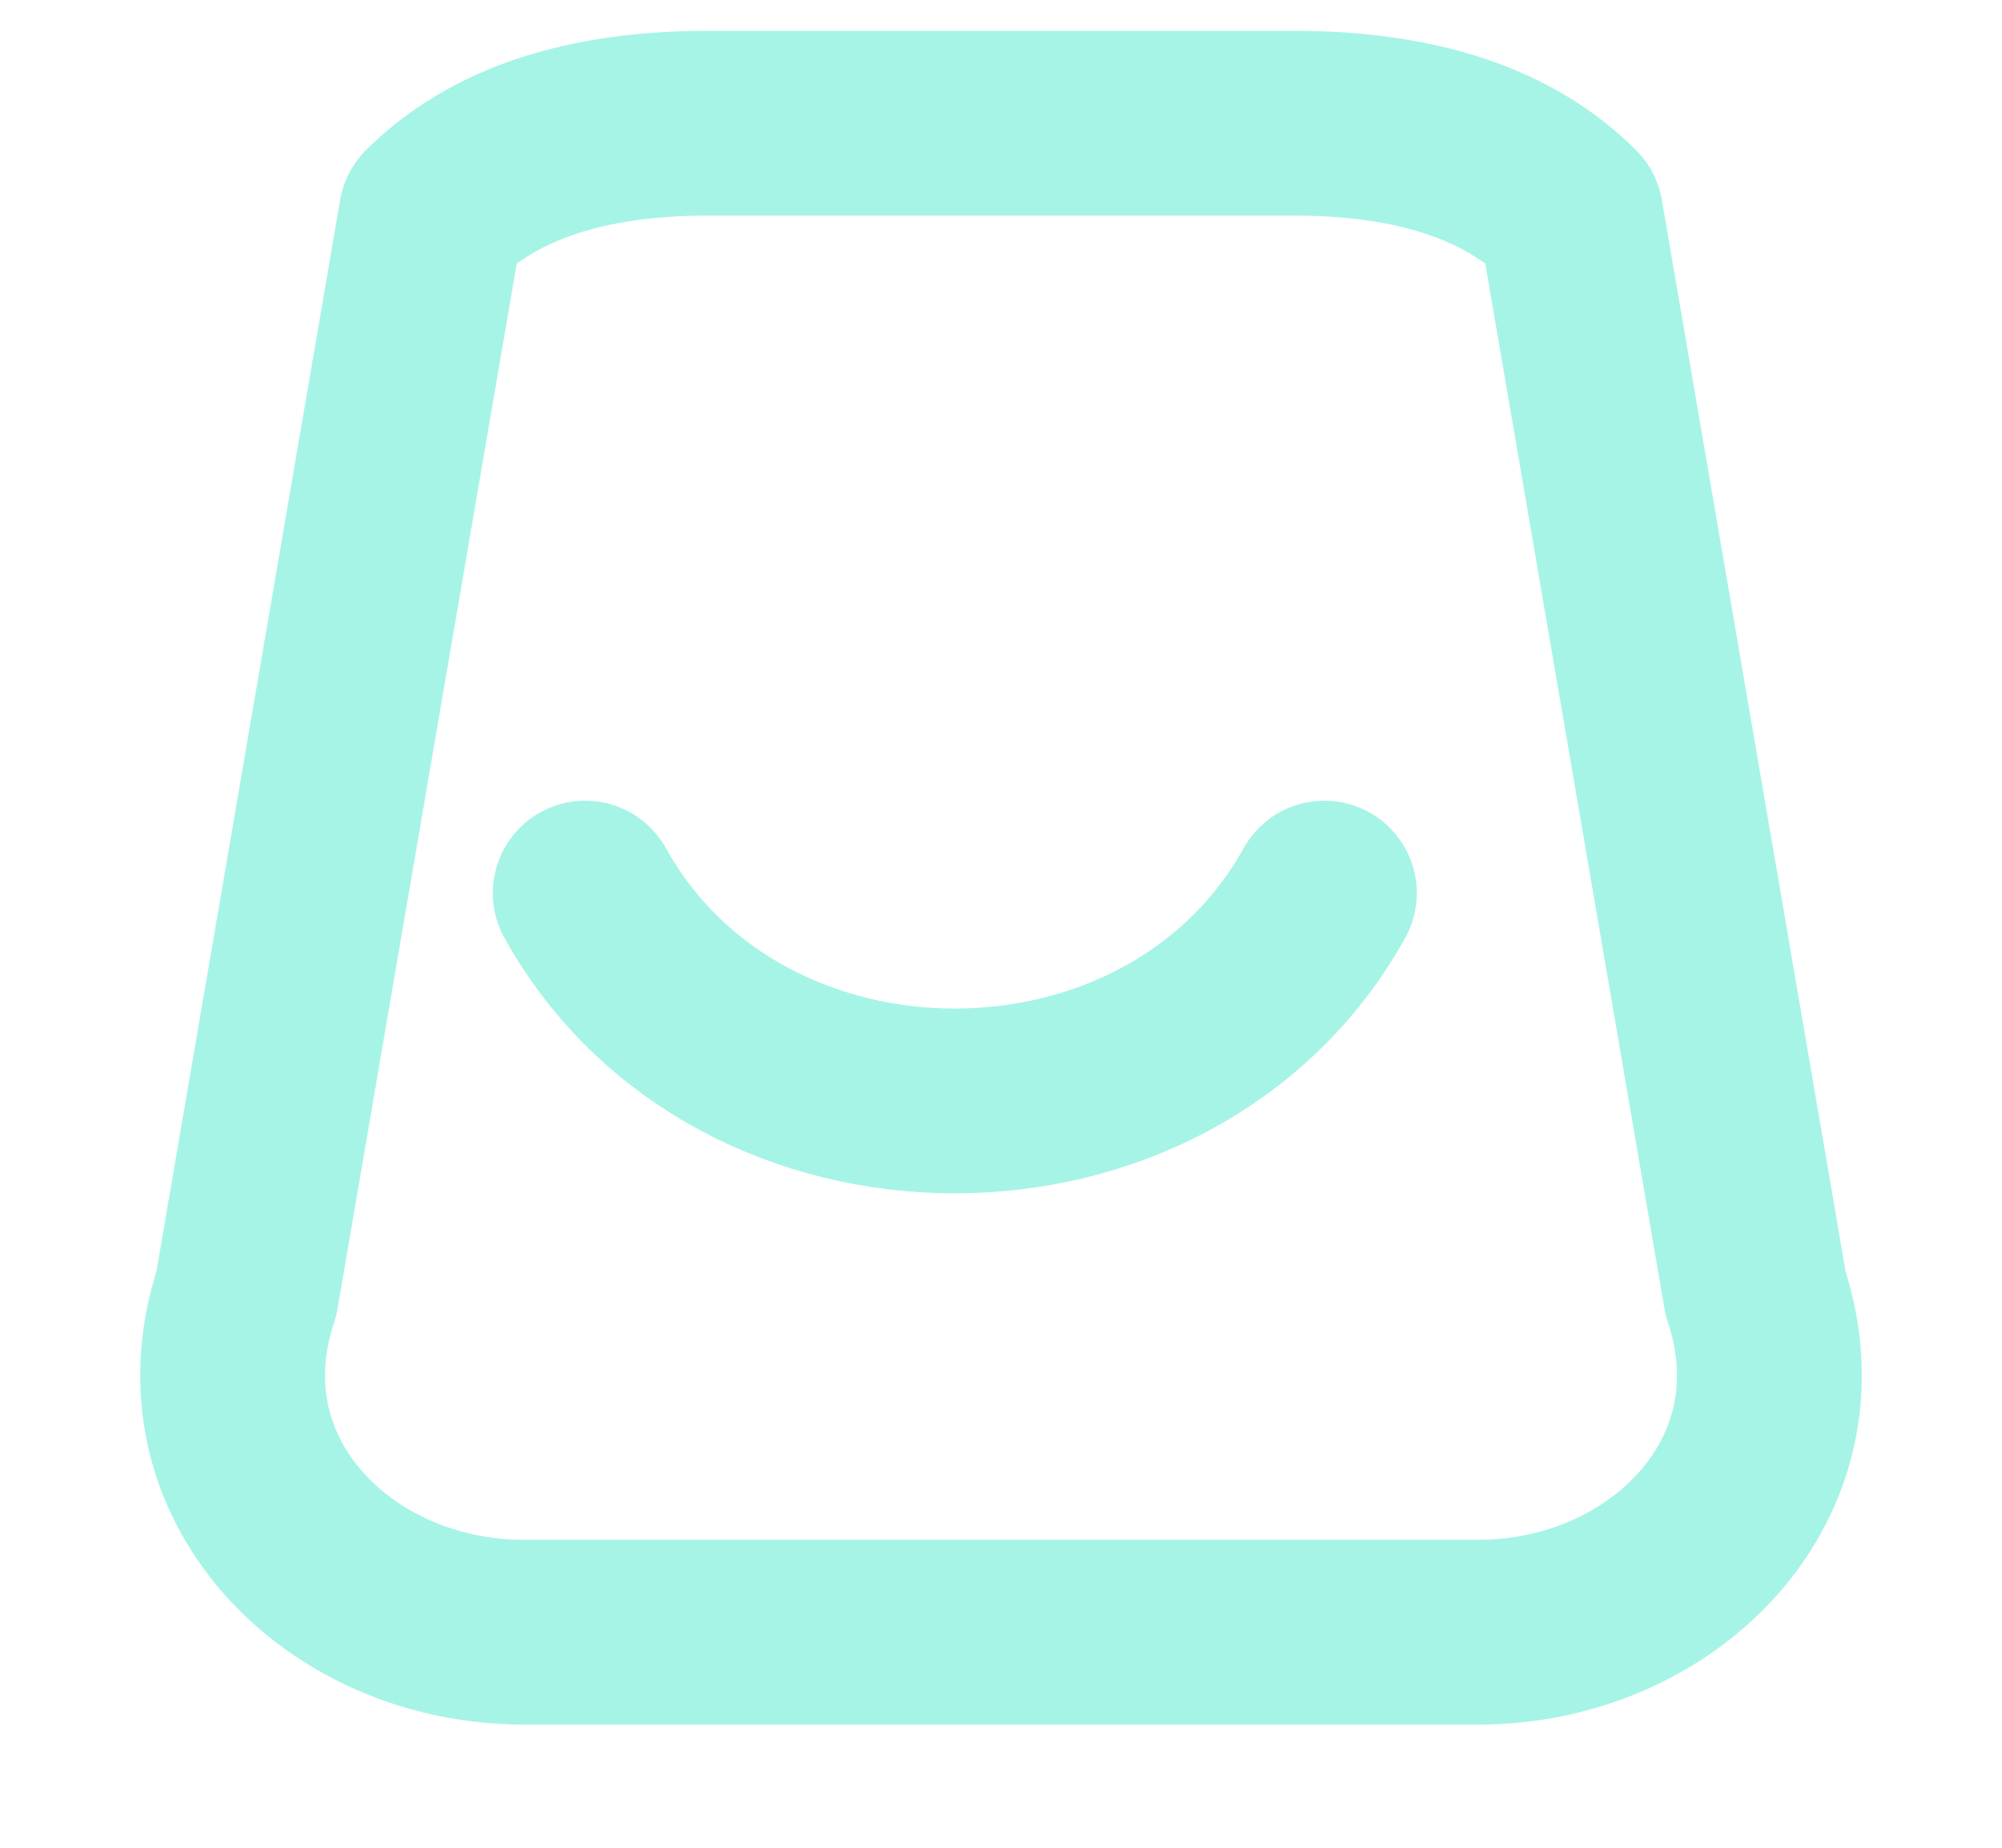
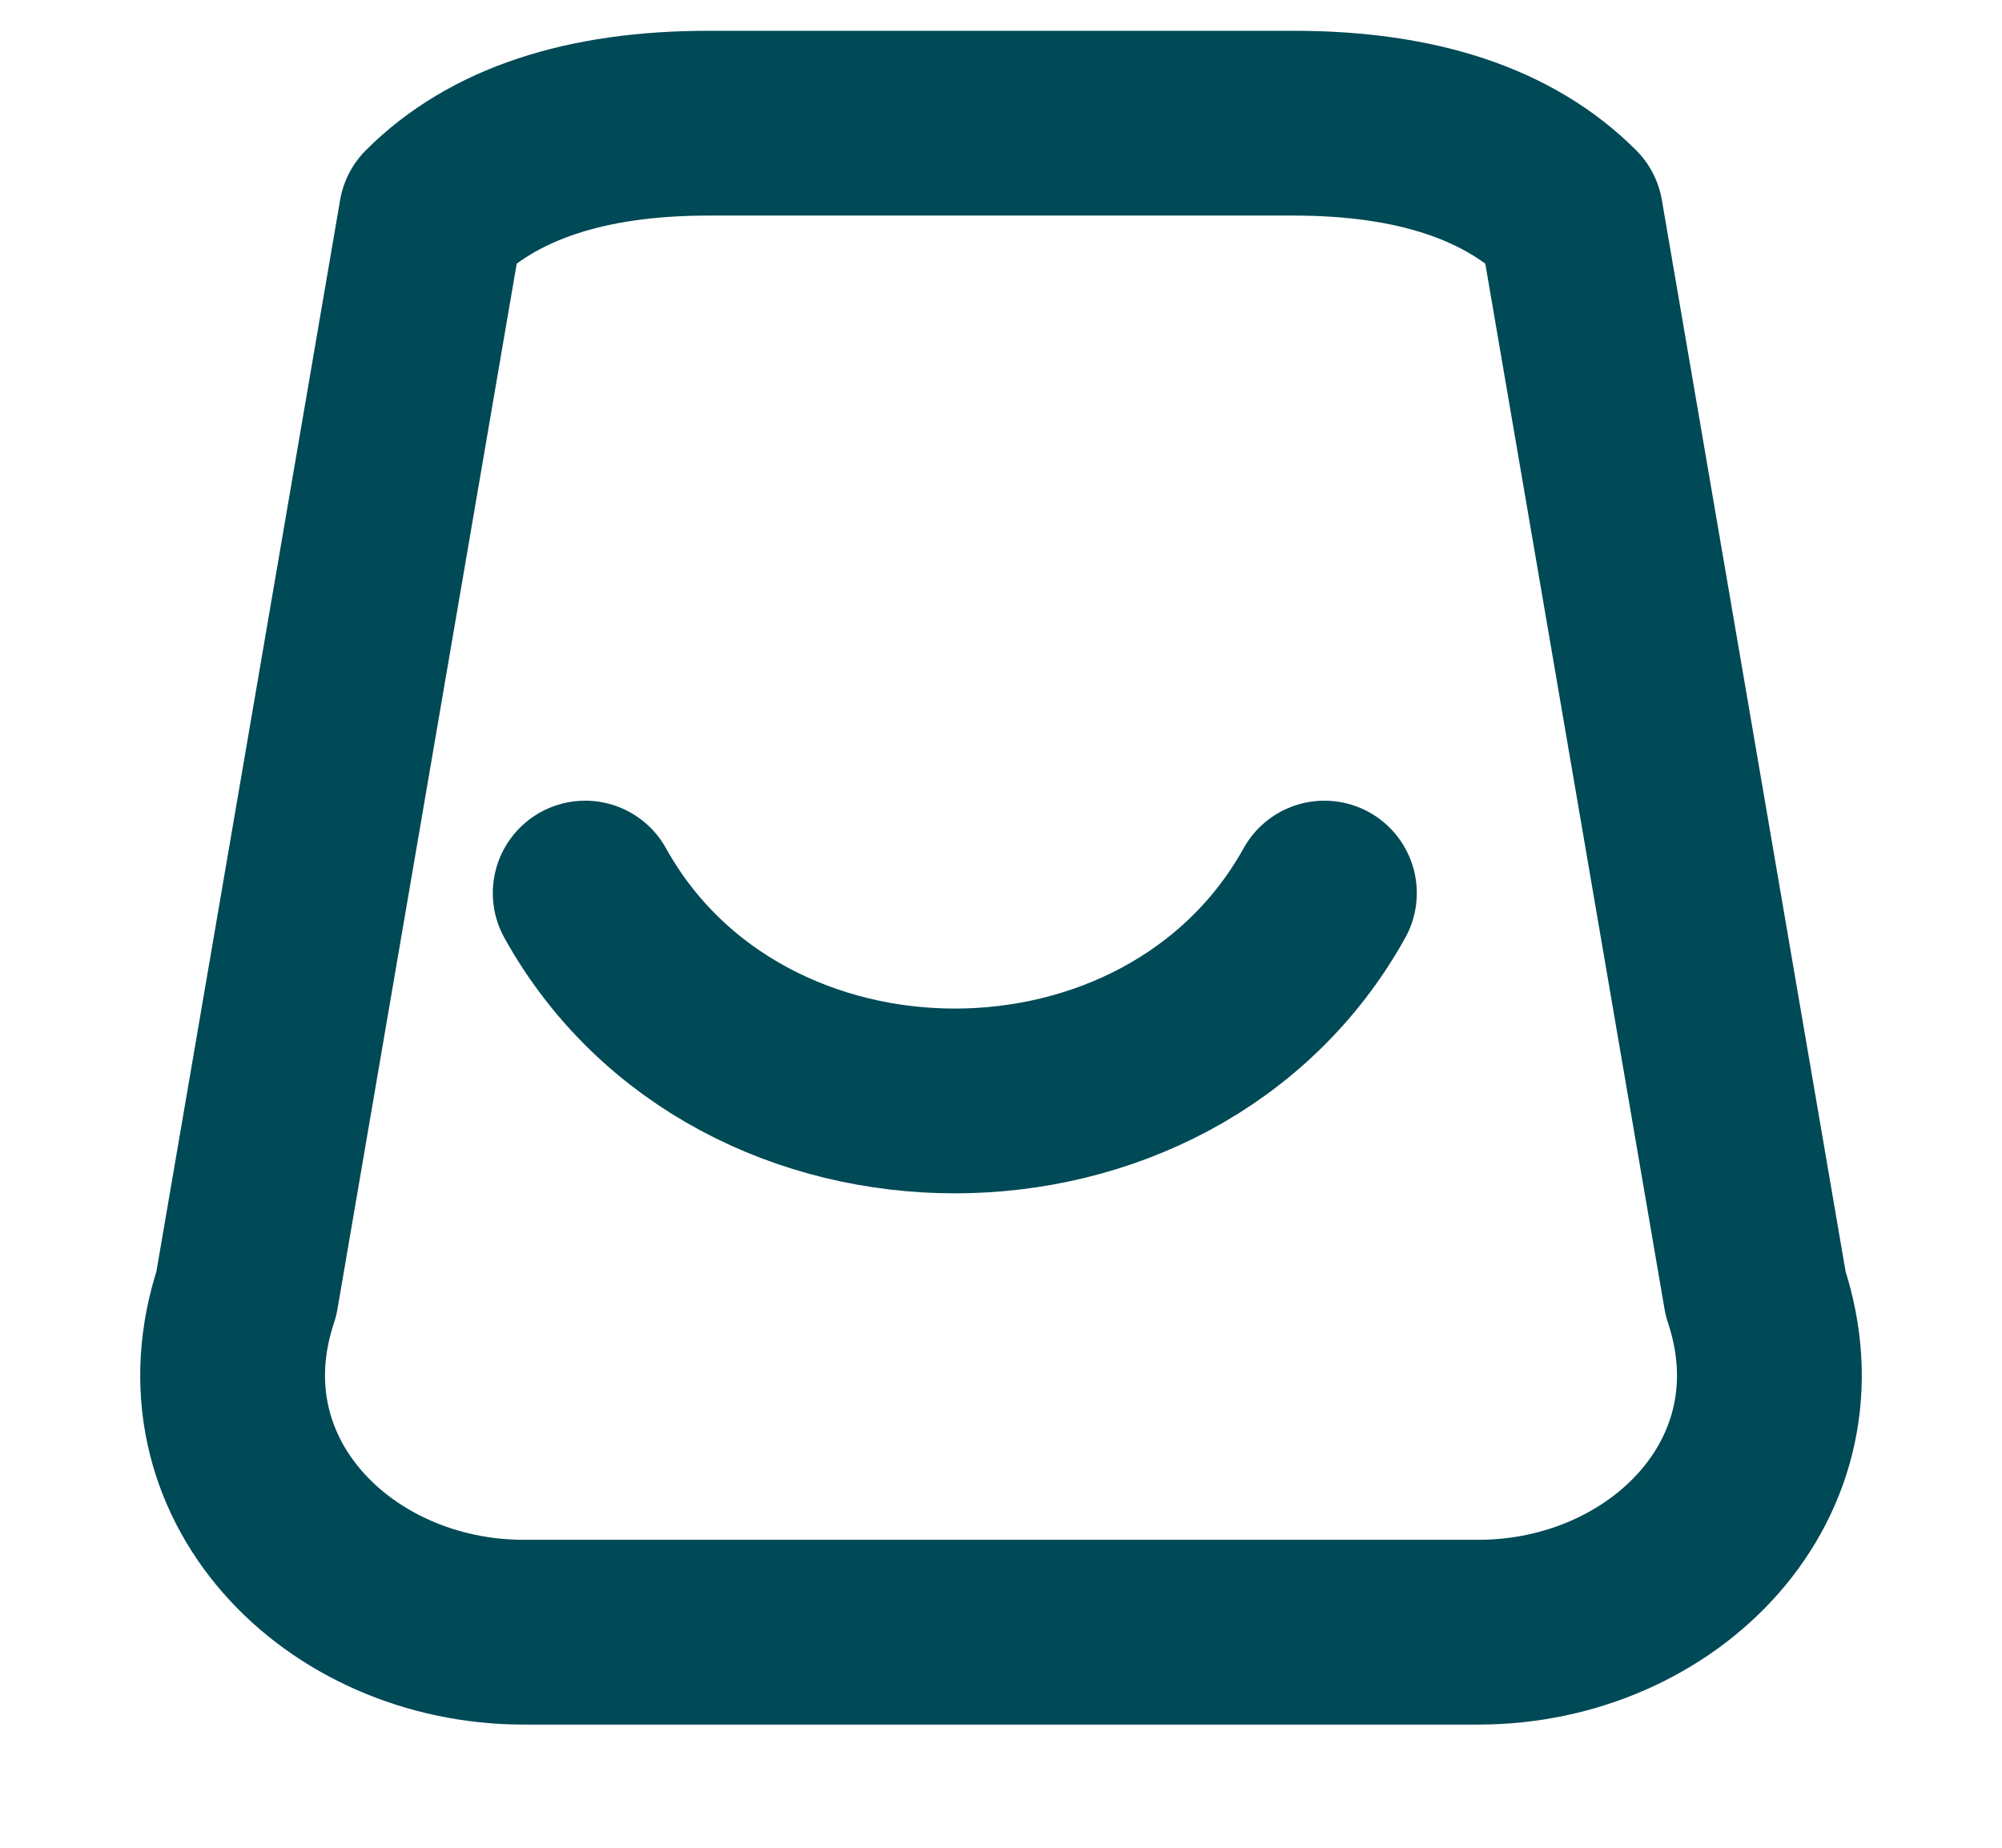
<svg xmlns="http://www.w3.org/2000/svg" viewBox="0 0 130 120" fill="none">
-   <path d="M 28 14 C 32 10, 38 8, 46 8 L 84 8 C 92 8, 98 10, 102 14 L 114 84 C 118 96, 108 106, 96 106 L 34 106 C 22 106, 12 96, 16 84 Z" stroke="#a6f4e6" stroke-width="12" stroke-linejoin="round" stroke-linecap="round" />
-   <path d="M 38 58 C 48 76, 76 76, 86 58" stroke="#a6f4e6" stroke-width="12" stroke-linecap="round" />
+   <path d="M 28 14 C 32 10, 38 8, 46 8 L 84 8 C 92 8, 98 10, 102 14 L 114 84 C 118 96, 108 106, 96 106 L 34 106 C 22 106, 12 96, 16 84 Z" stroke="#004956" stroke-width="12" stroke-linejoin="round" stroke-linecap="round" />
+   <path d="M 38 58 C 48 76, 76 76, 86 58" stroke="#004956" stroke-width="12" stroke-linecap="round" />
</svg>
